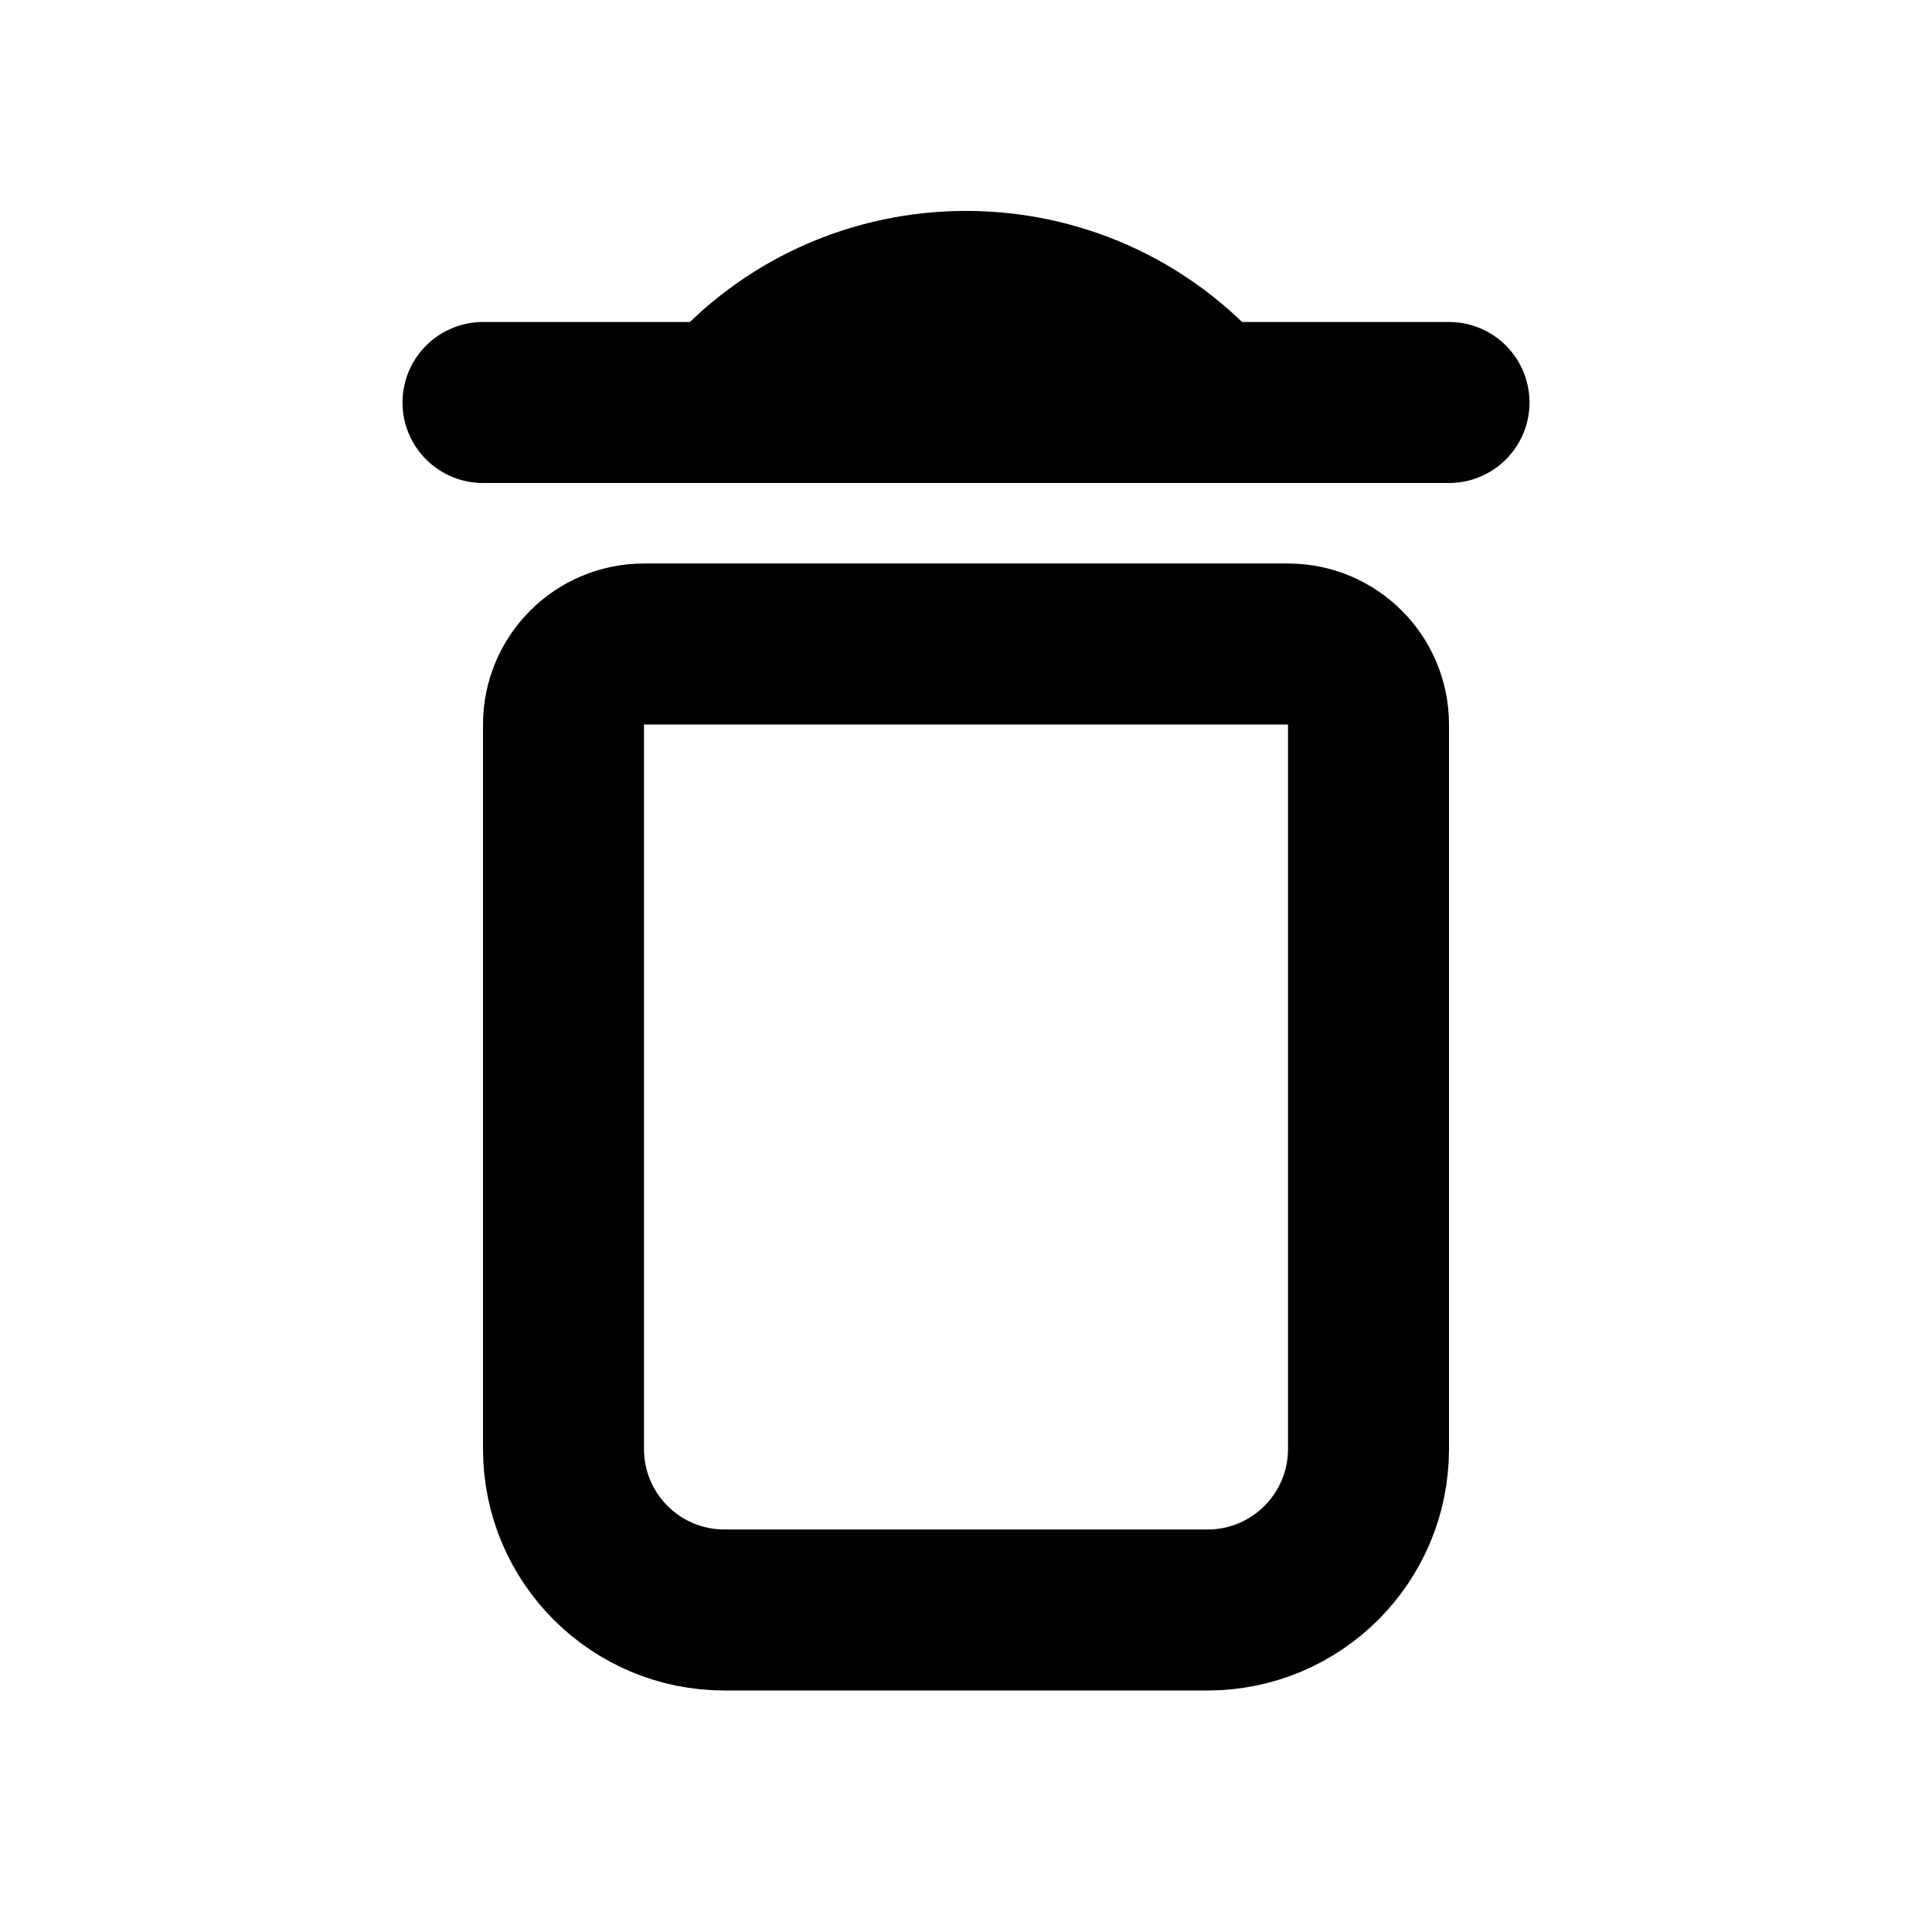
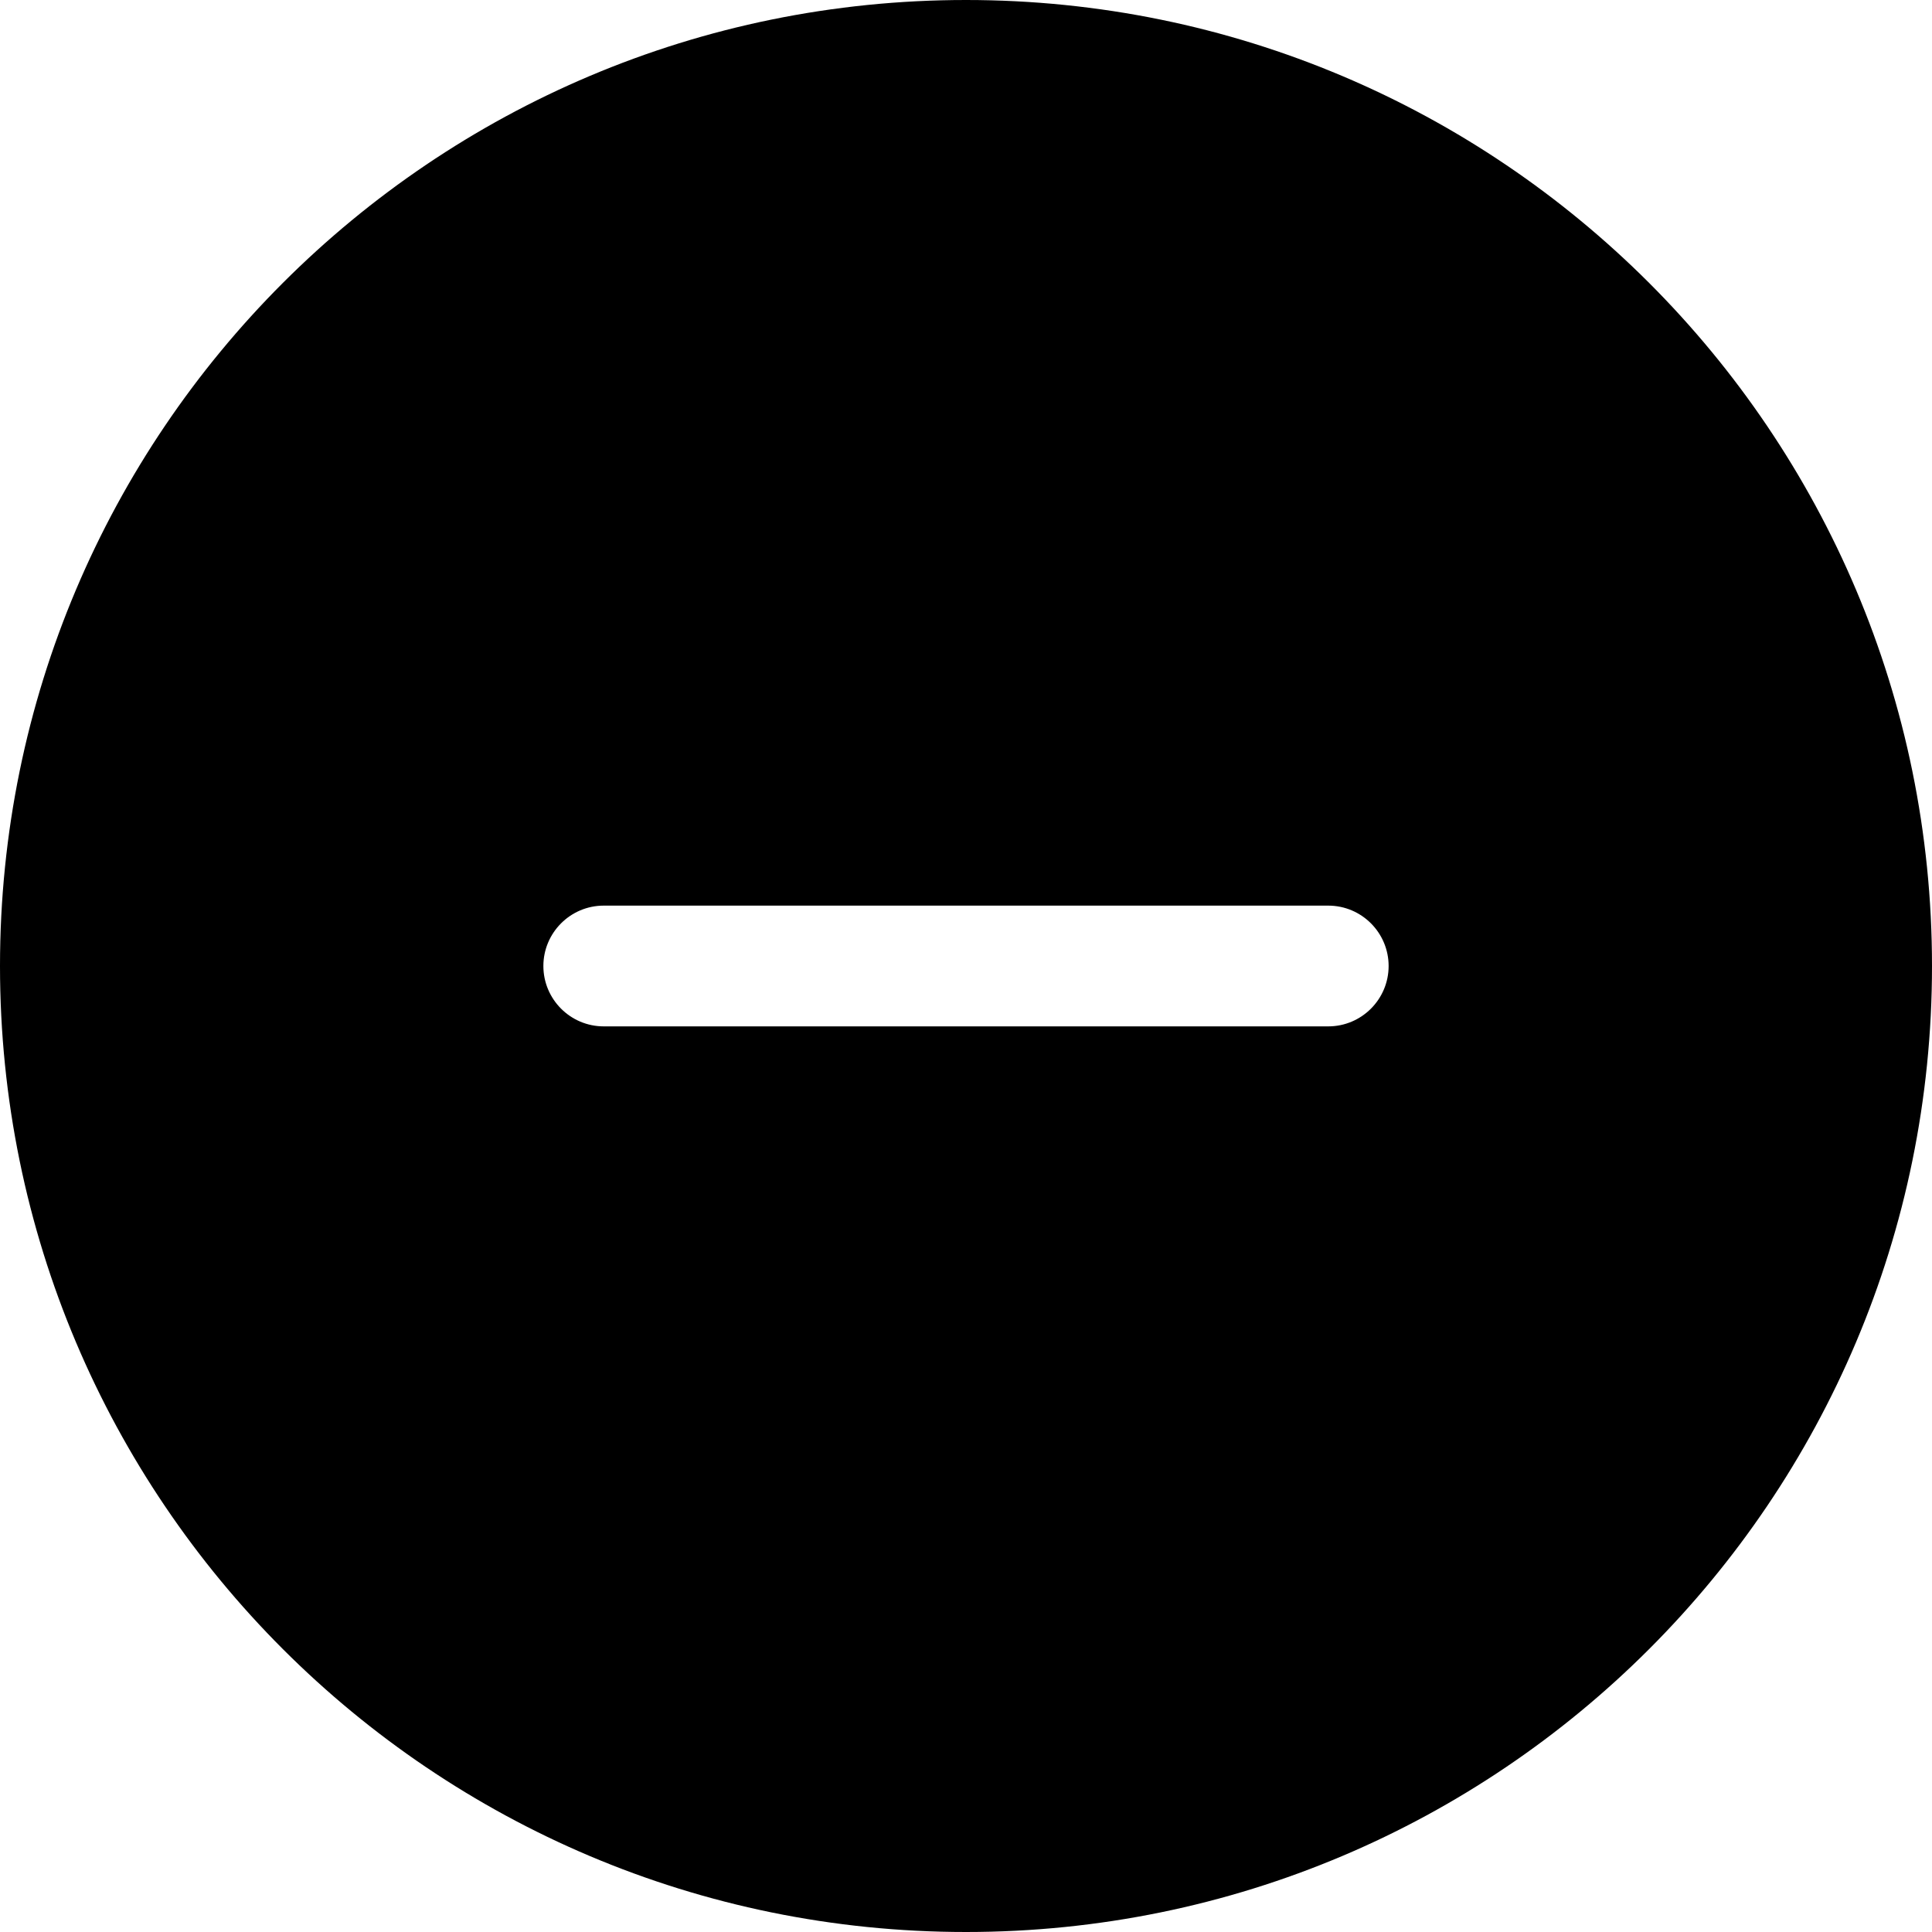
- <svg xmlns="http://www.w3.org/2000/svg" width="20px" height="20px" viewBox="0 0 24 24" fill="none">
-   <path d="M6 5H18M9 5V5C10.577 3.16 13.423 3.16 15 5V5M9 20H15C16.105 20 17 19.105 17 18V9C17 8.448 16.552 8 16 8H8C7.448 8 7 8.448 7 9V18C7 19.105 7.895 20 9 20Z" stroke="#000000" stroke-width="2" stroke-linecap="round" stroke-linejoin="round" />
+ <svg xmlns="http://www.w3.org/2000/svg" width="18px" height="18px" viewBox="0 0 32 32" version="1.1">
+   <defs>
+ 
+ </defs>
+   <g id="Page-1" stroke="none" stroke-width="1" fill="currentColor" fill-rule="currentColor">
+     <g id="Icon-Set-Filled" transform="translate(-518, -1089)" fill="currentColor">
+       <path d="M540,1106 L528,1106 C527.447,1106 527,1105.55 527,1105 C527,1104.45 527.447,1104 528,1104 L540,1104 C540.553,1104 541,1104.45 541,1105 C541,1105.55 540.553,1106 540,1106 L540,1106 Z M534,1089 C525.163,1089 518,1096.16 518,1105 C518,1113.84 525.163,1121 534,1121 C542.837,1121 550,1113.84 550,1105 C550,1096.16 542.837,1089 534,1089 L534,1089 Z" id="minus-circle">
+ 
+ </path>
+     </g>
+   </g>
</svg>
